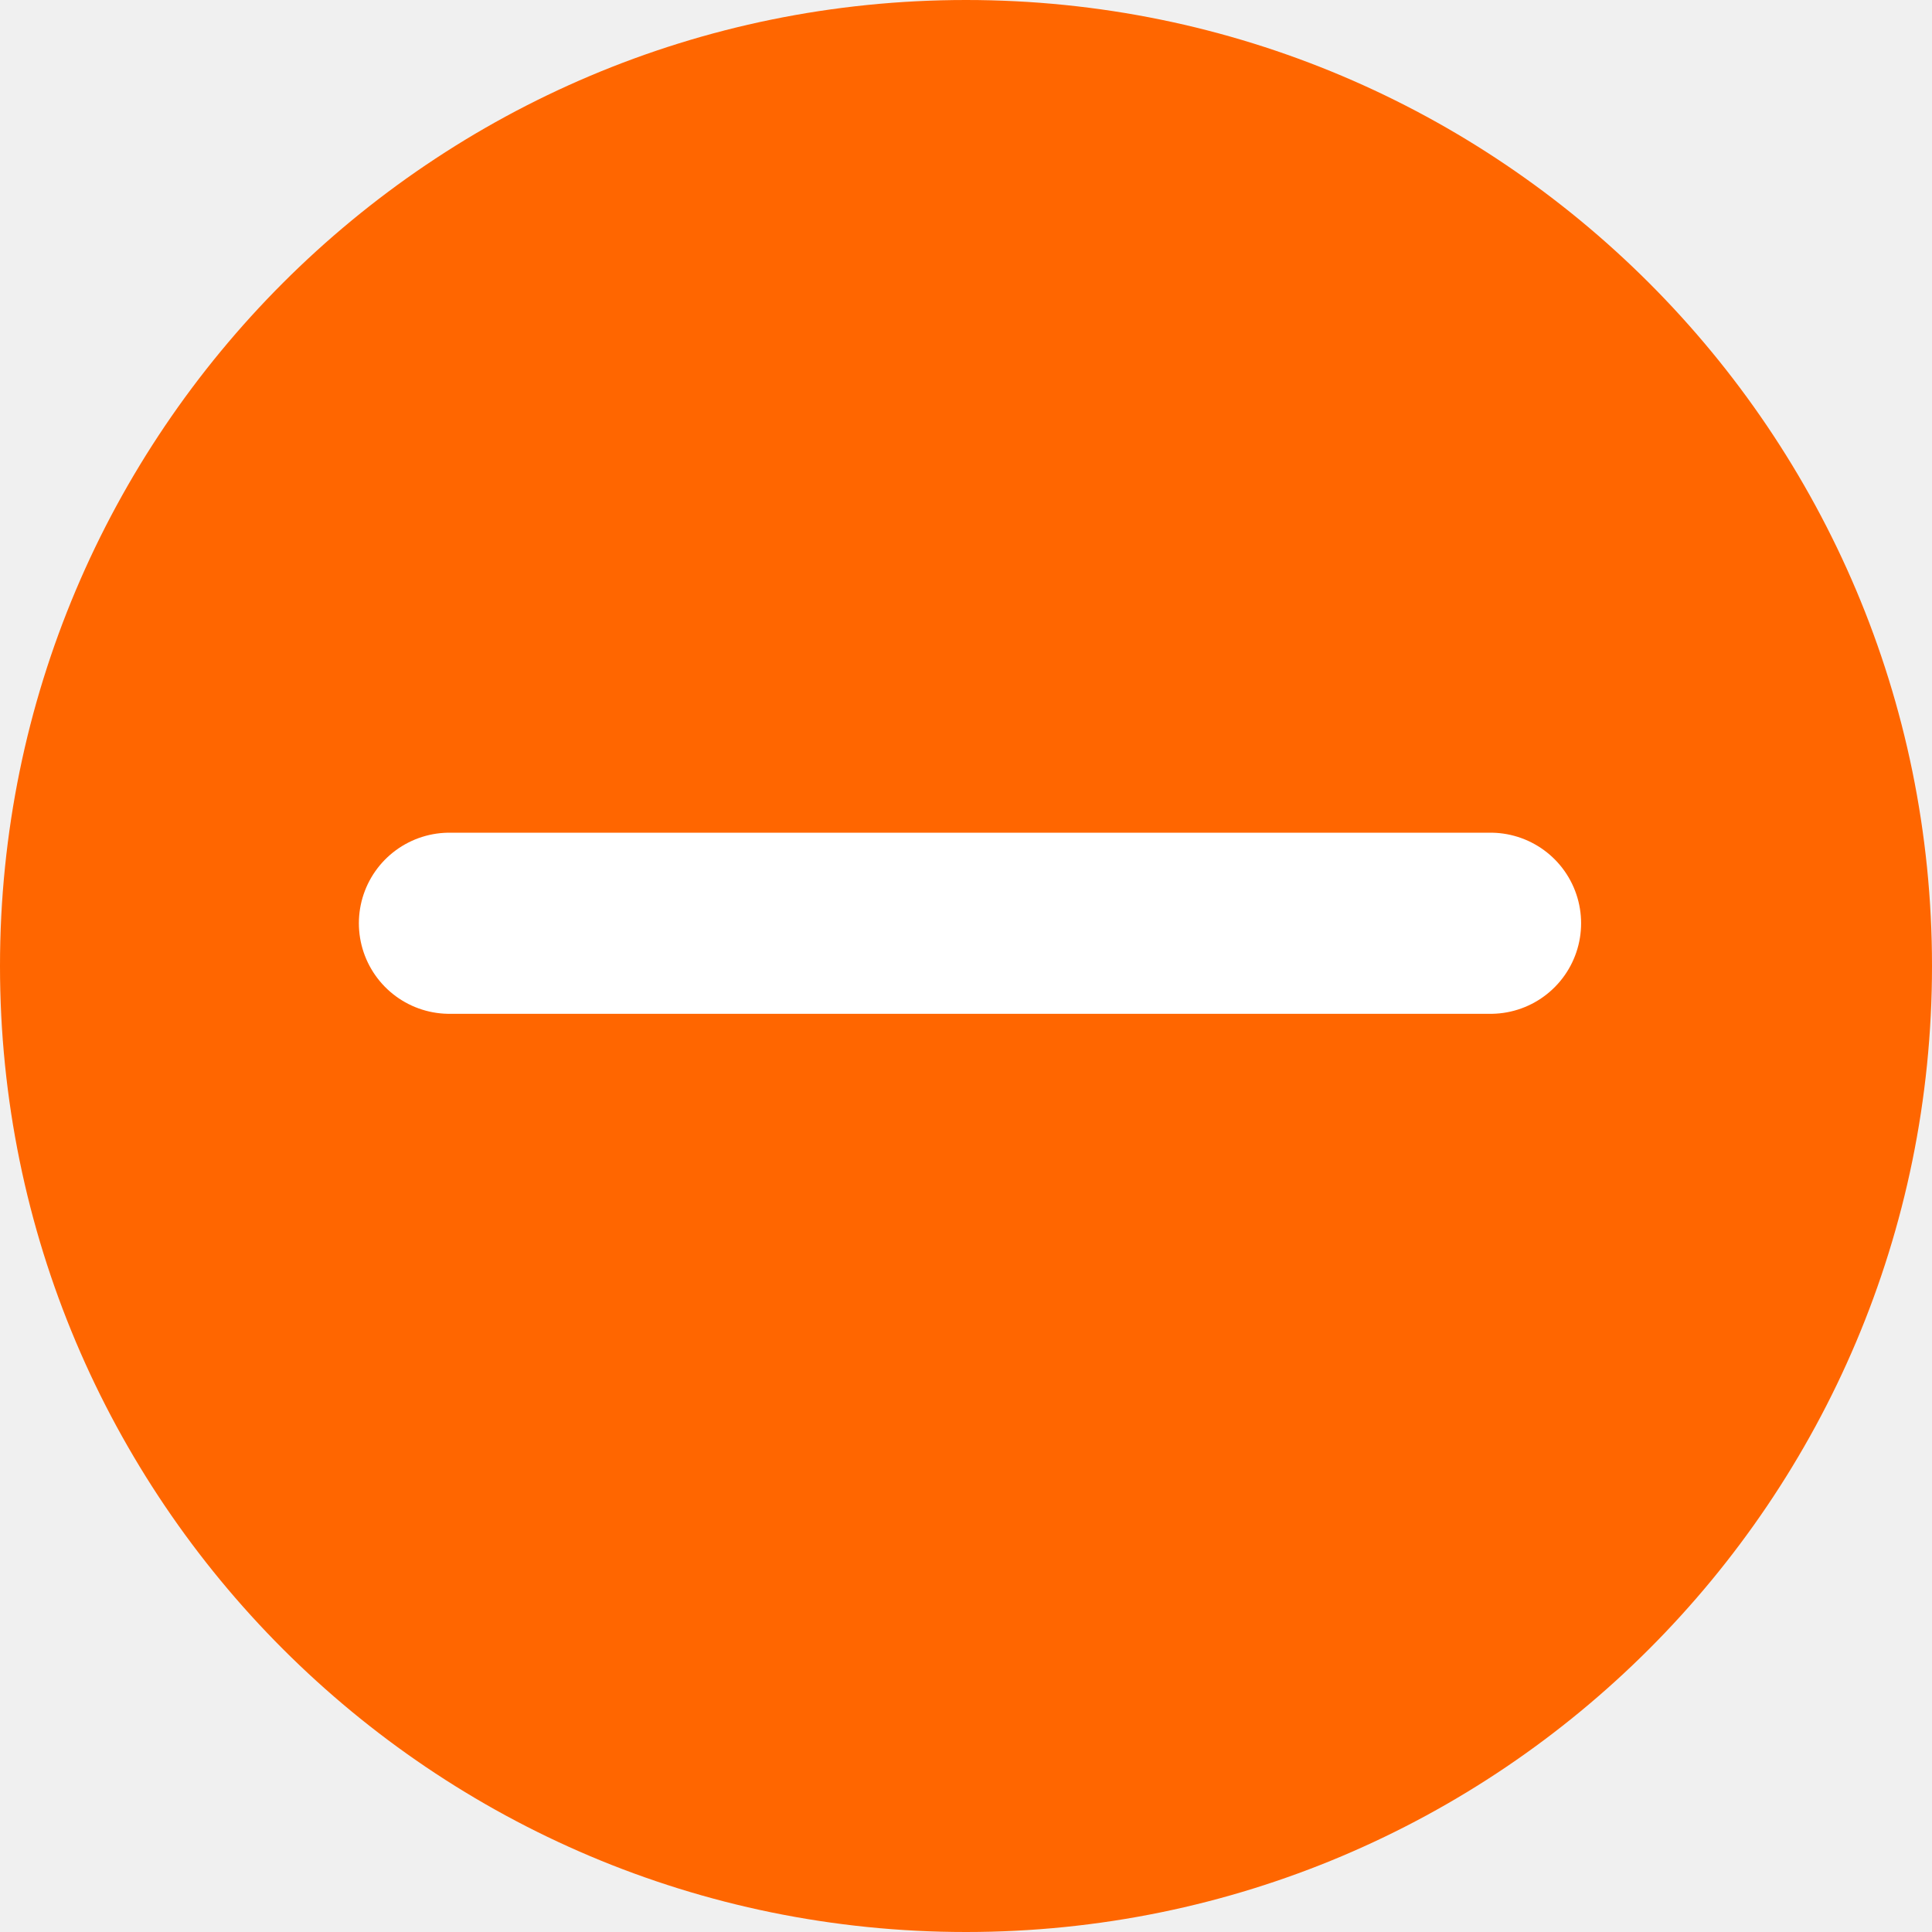
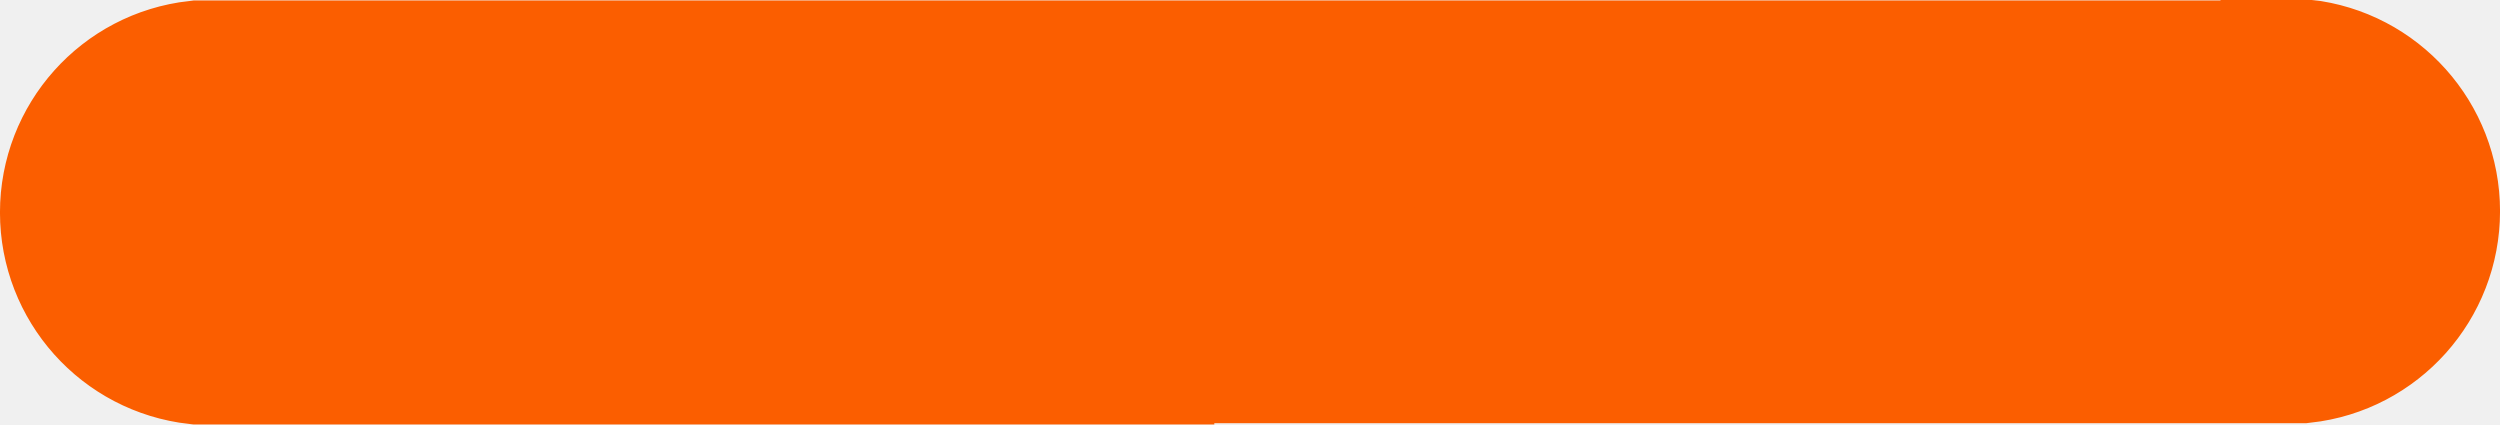
- <svg xmlns="http://www.w3.org/2000/svg" width="16" height="16" viewBox="0 0 16 16">
-   <g id="icon-minus" transform="translate(-10 -10)">
-     <circle id="Ellipse_254" data-name="Ellipse 254" cx="8" cy="8" r="8" transform="translate(10 10)" fill="#FF6600" />
-     <g id="Group_81263" data-name="Group 81263" transform="translate(13.722 17.646)">
-       <line id="Line_516" data-name="Line 516" x1="8.622" transform="translate(0 0)" fill="none" stroke="#fff" stroke-linecap="round" stroke-width="1.5" />
-     </g>
-   </g>
+ <svg xmlns="http://www.w3.org/2000/svg" width="15.377" height="2.608" viewBox="0 0 15.377 2.608">
+   <path id="icon-minus" d="M13.658,7.8H7.907l.675.422c0-.444-1-.422-1.394-.422s-.719-.022-.719.422V7.8H.719a.809.809,0,0,0,0,1.608H6.469V8.6c0,.444.322.581.719.581s1.394.249,1.394-.2l-.675.419h5.751a.809.809,0,0,0,0-1.608Zm0,0" transform="translate(0.5 -7.297)" fill="#fb5e00" stroke="#fb5e00" stroke-width="1" />
</svg>
